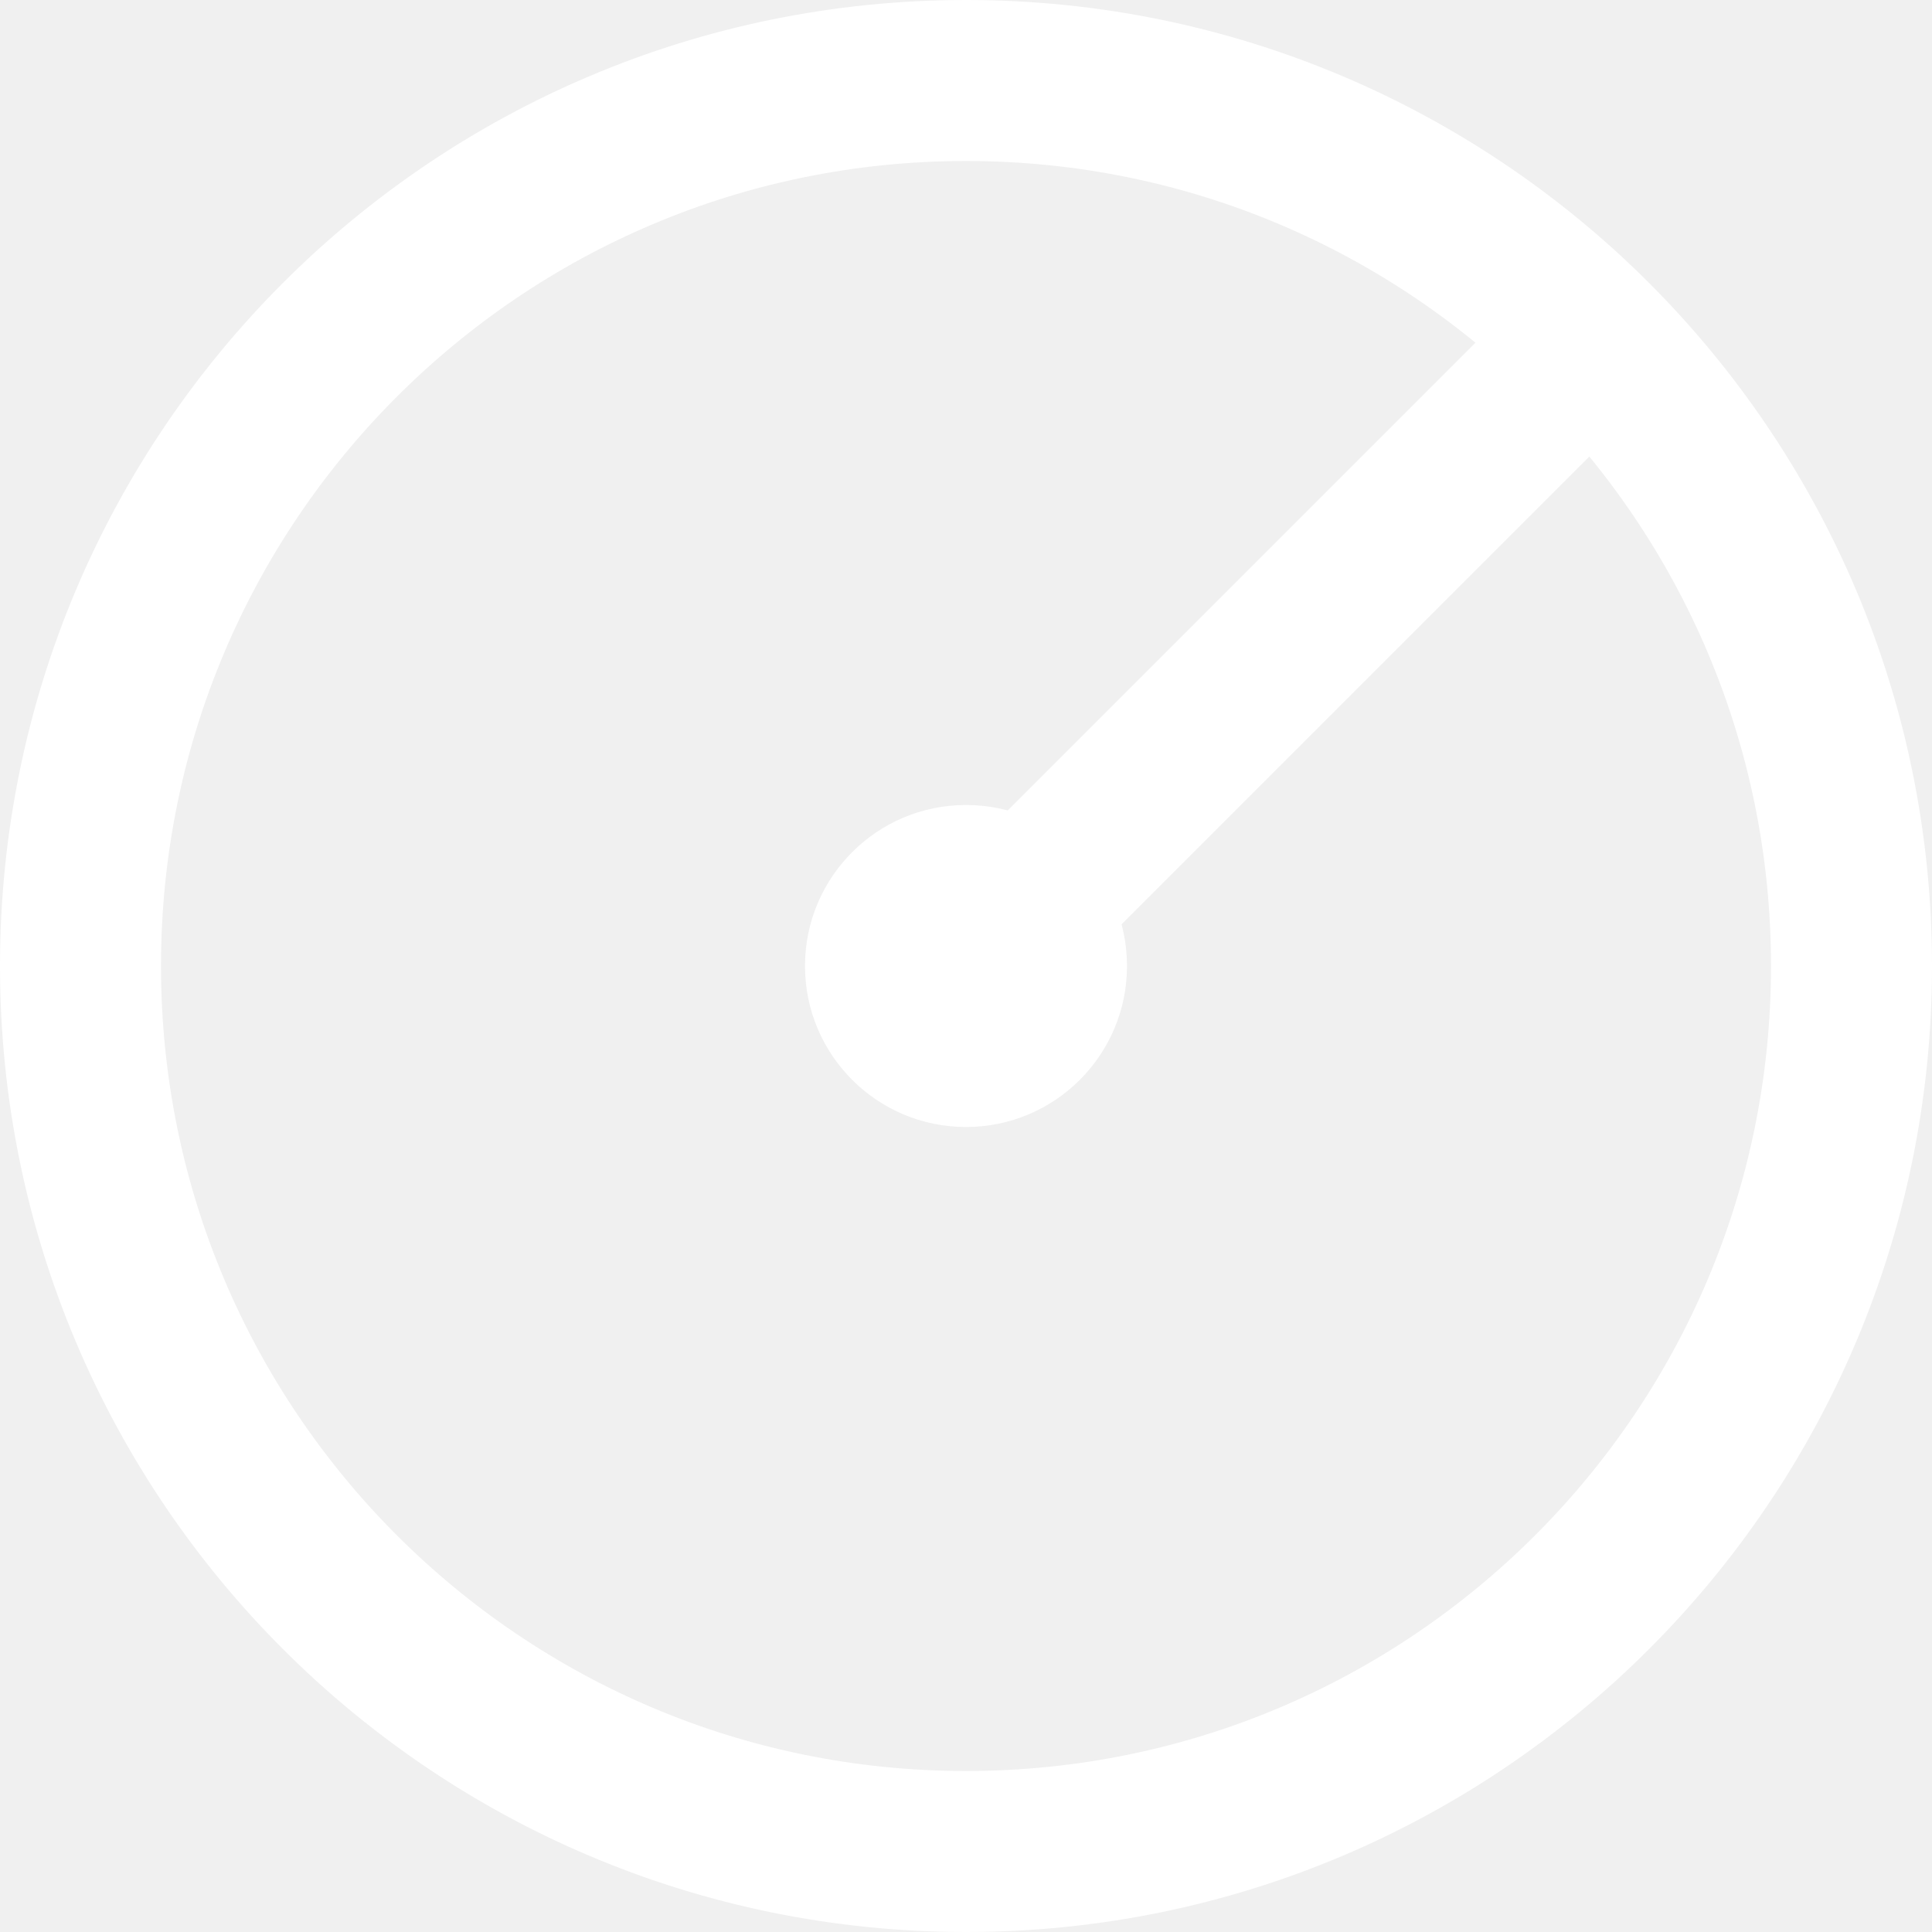
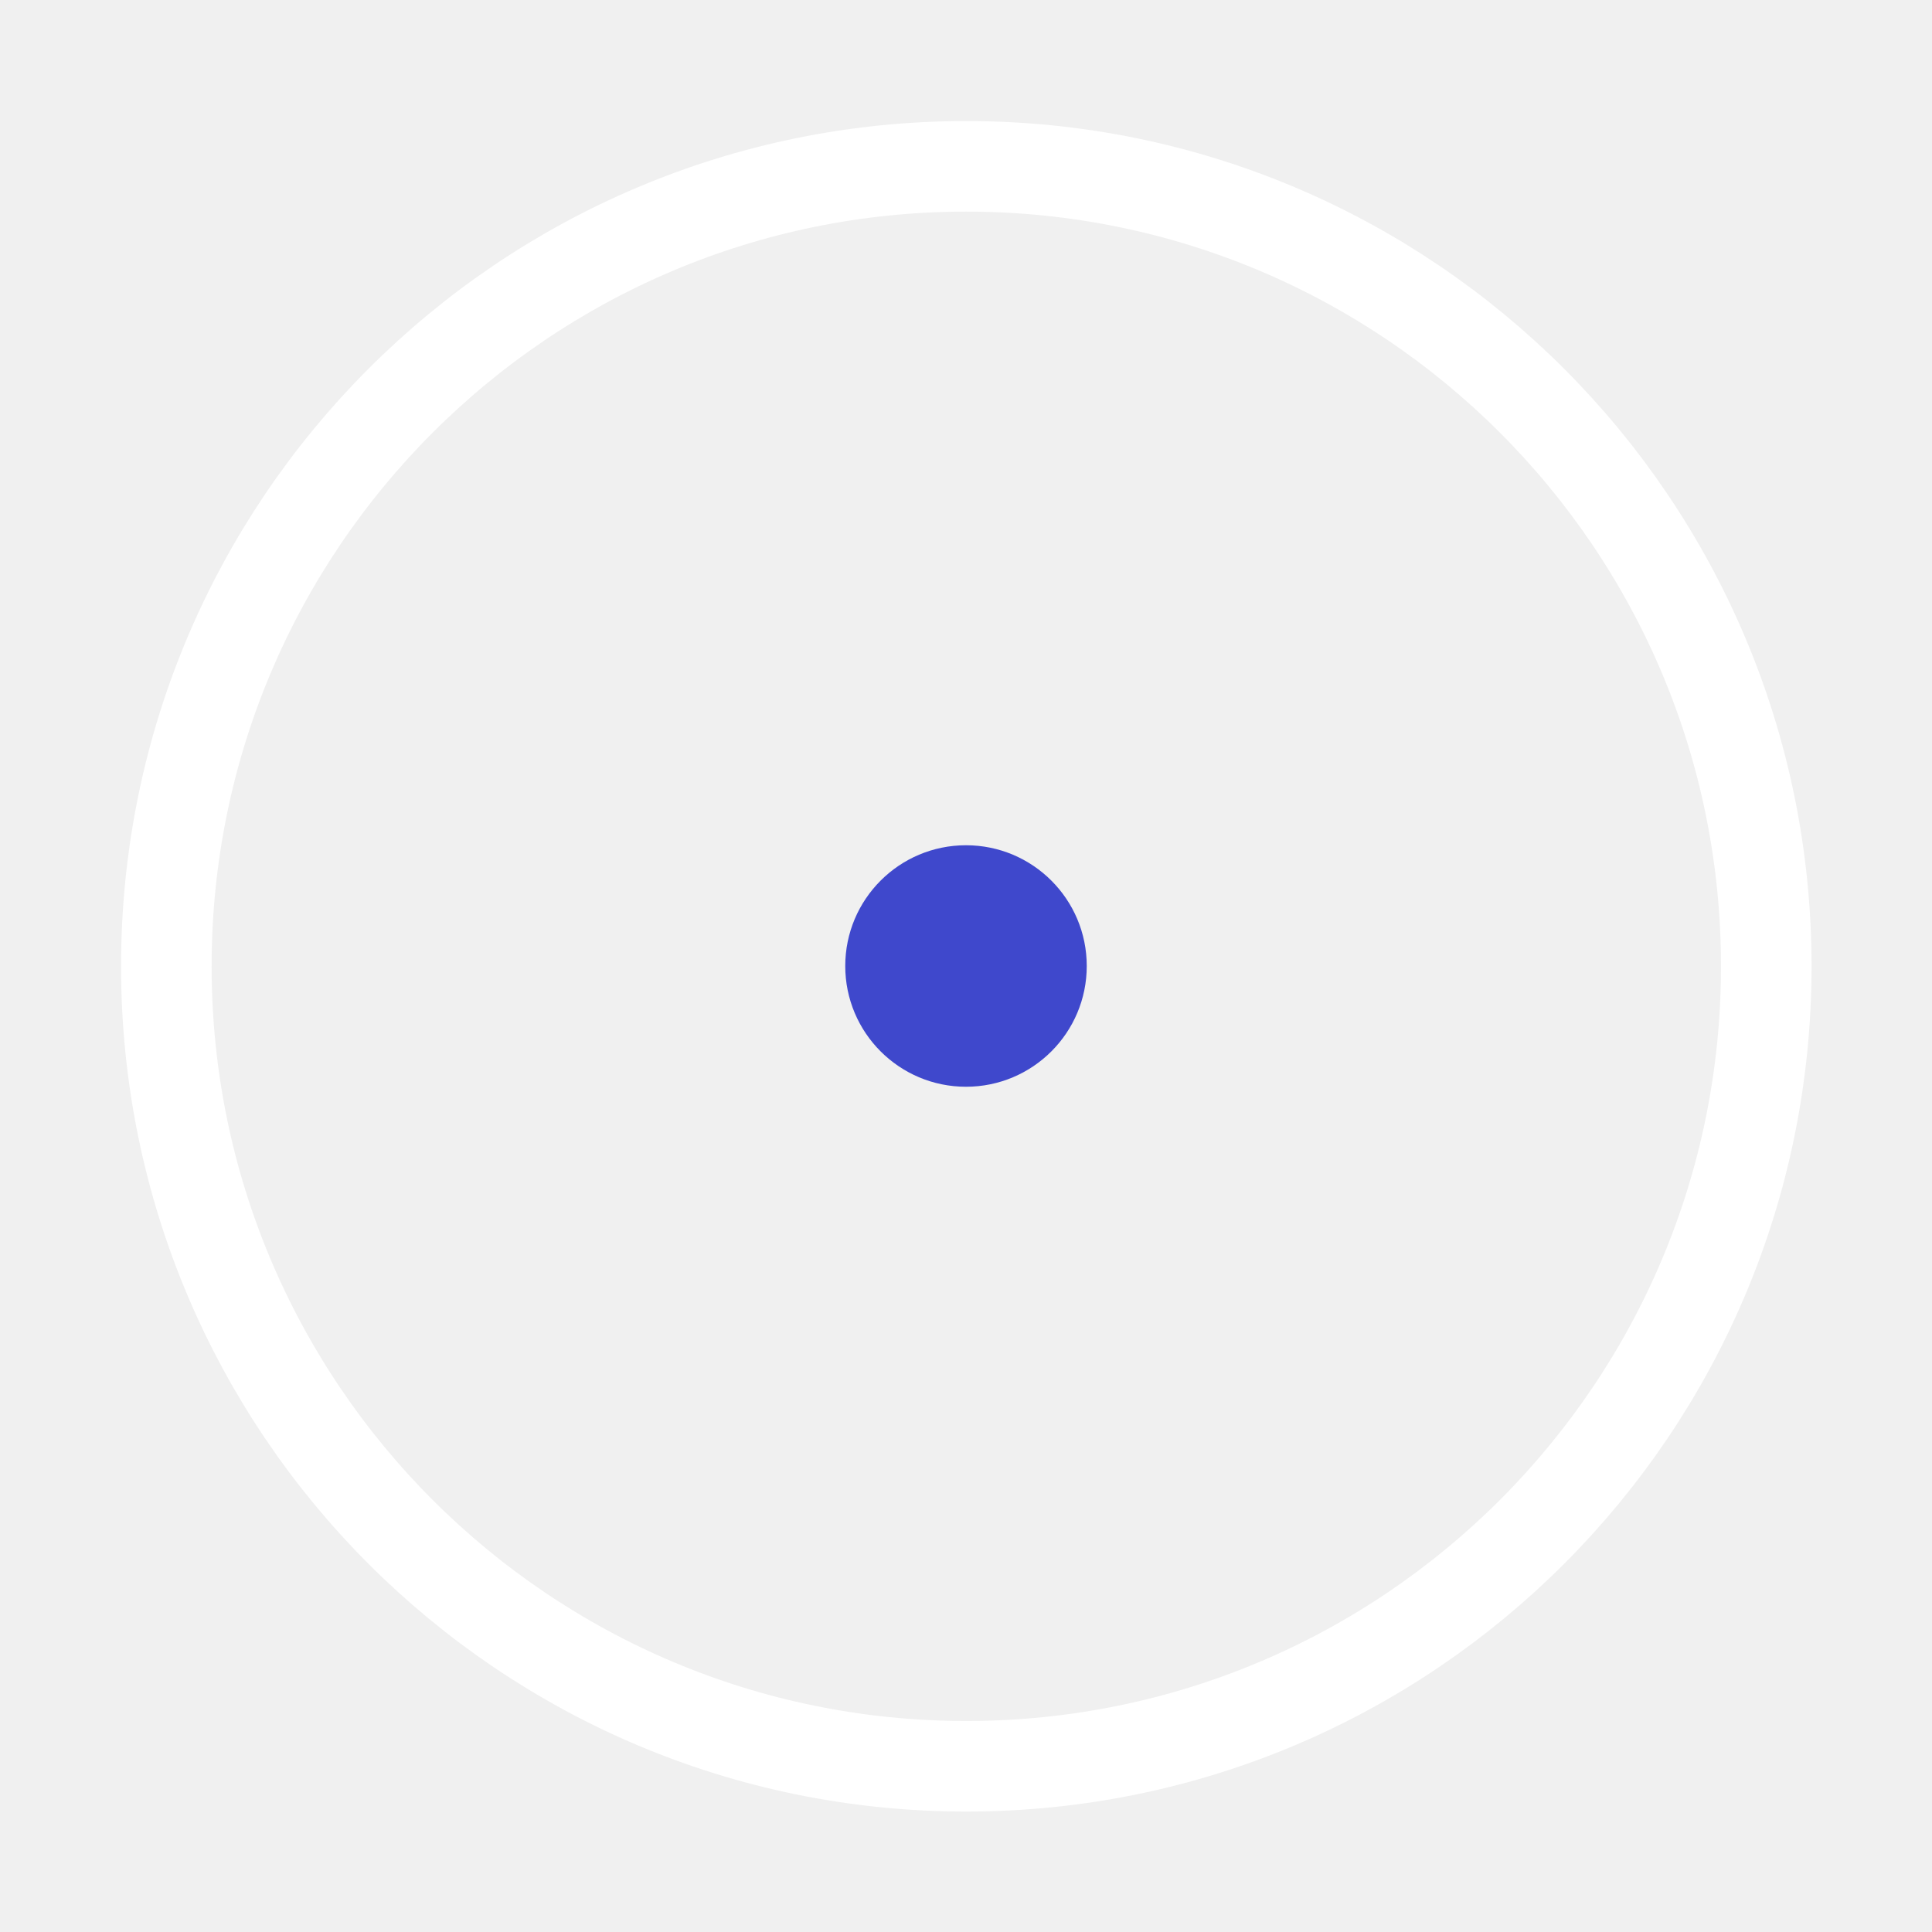
- <svg xmlns="http://www.w3.org/2000/svg" width="24" height="24" viewBox="0 0 24 24" fill="none">
-   <circle cx="12" cy="12" r="11" stroke="#FFFFFF" stroke-width="2" />
-   <line x1="12" y1="12" x2="20" y2="4" stroke="#FFFFFF" stroke-width="2" />
-   <circle cx="12" cy="12" r="2" fill="#FFFFFF" />
+ <svg xmlns="http://www.w3.org/2000/svg" width="32" height="32" viewBox="0 0 32 32" fill="none">
+   <circle cx="16" cy="16" r="2" fill="#3F48CC" />
+   <circle cx="16.005" cy="16.005" r="13.25" transform="rotate(-0.0220268 16.0054 16.0054)" stroke="white" stroke-width="1.5" />
</svg>
